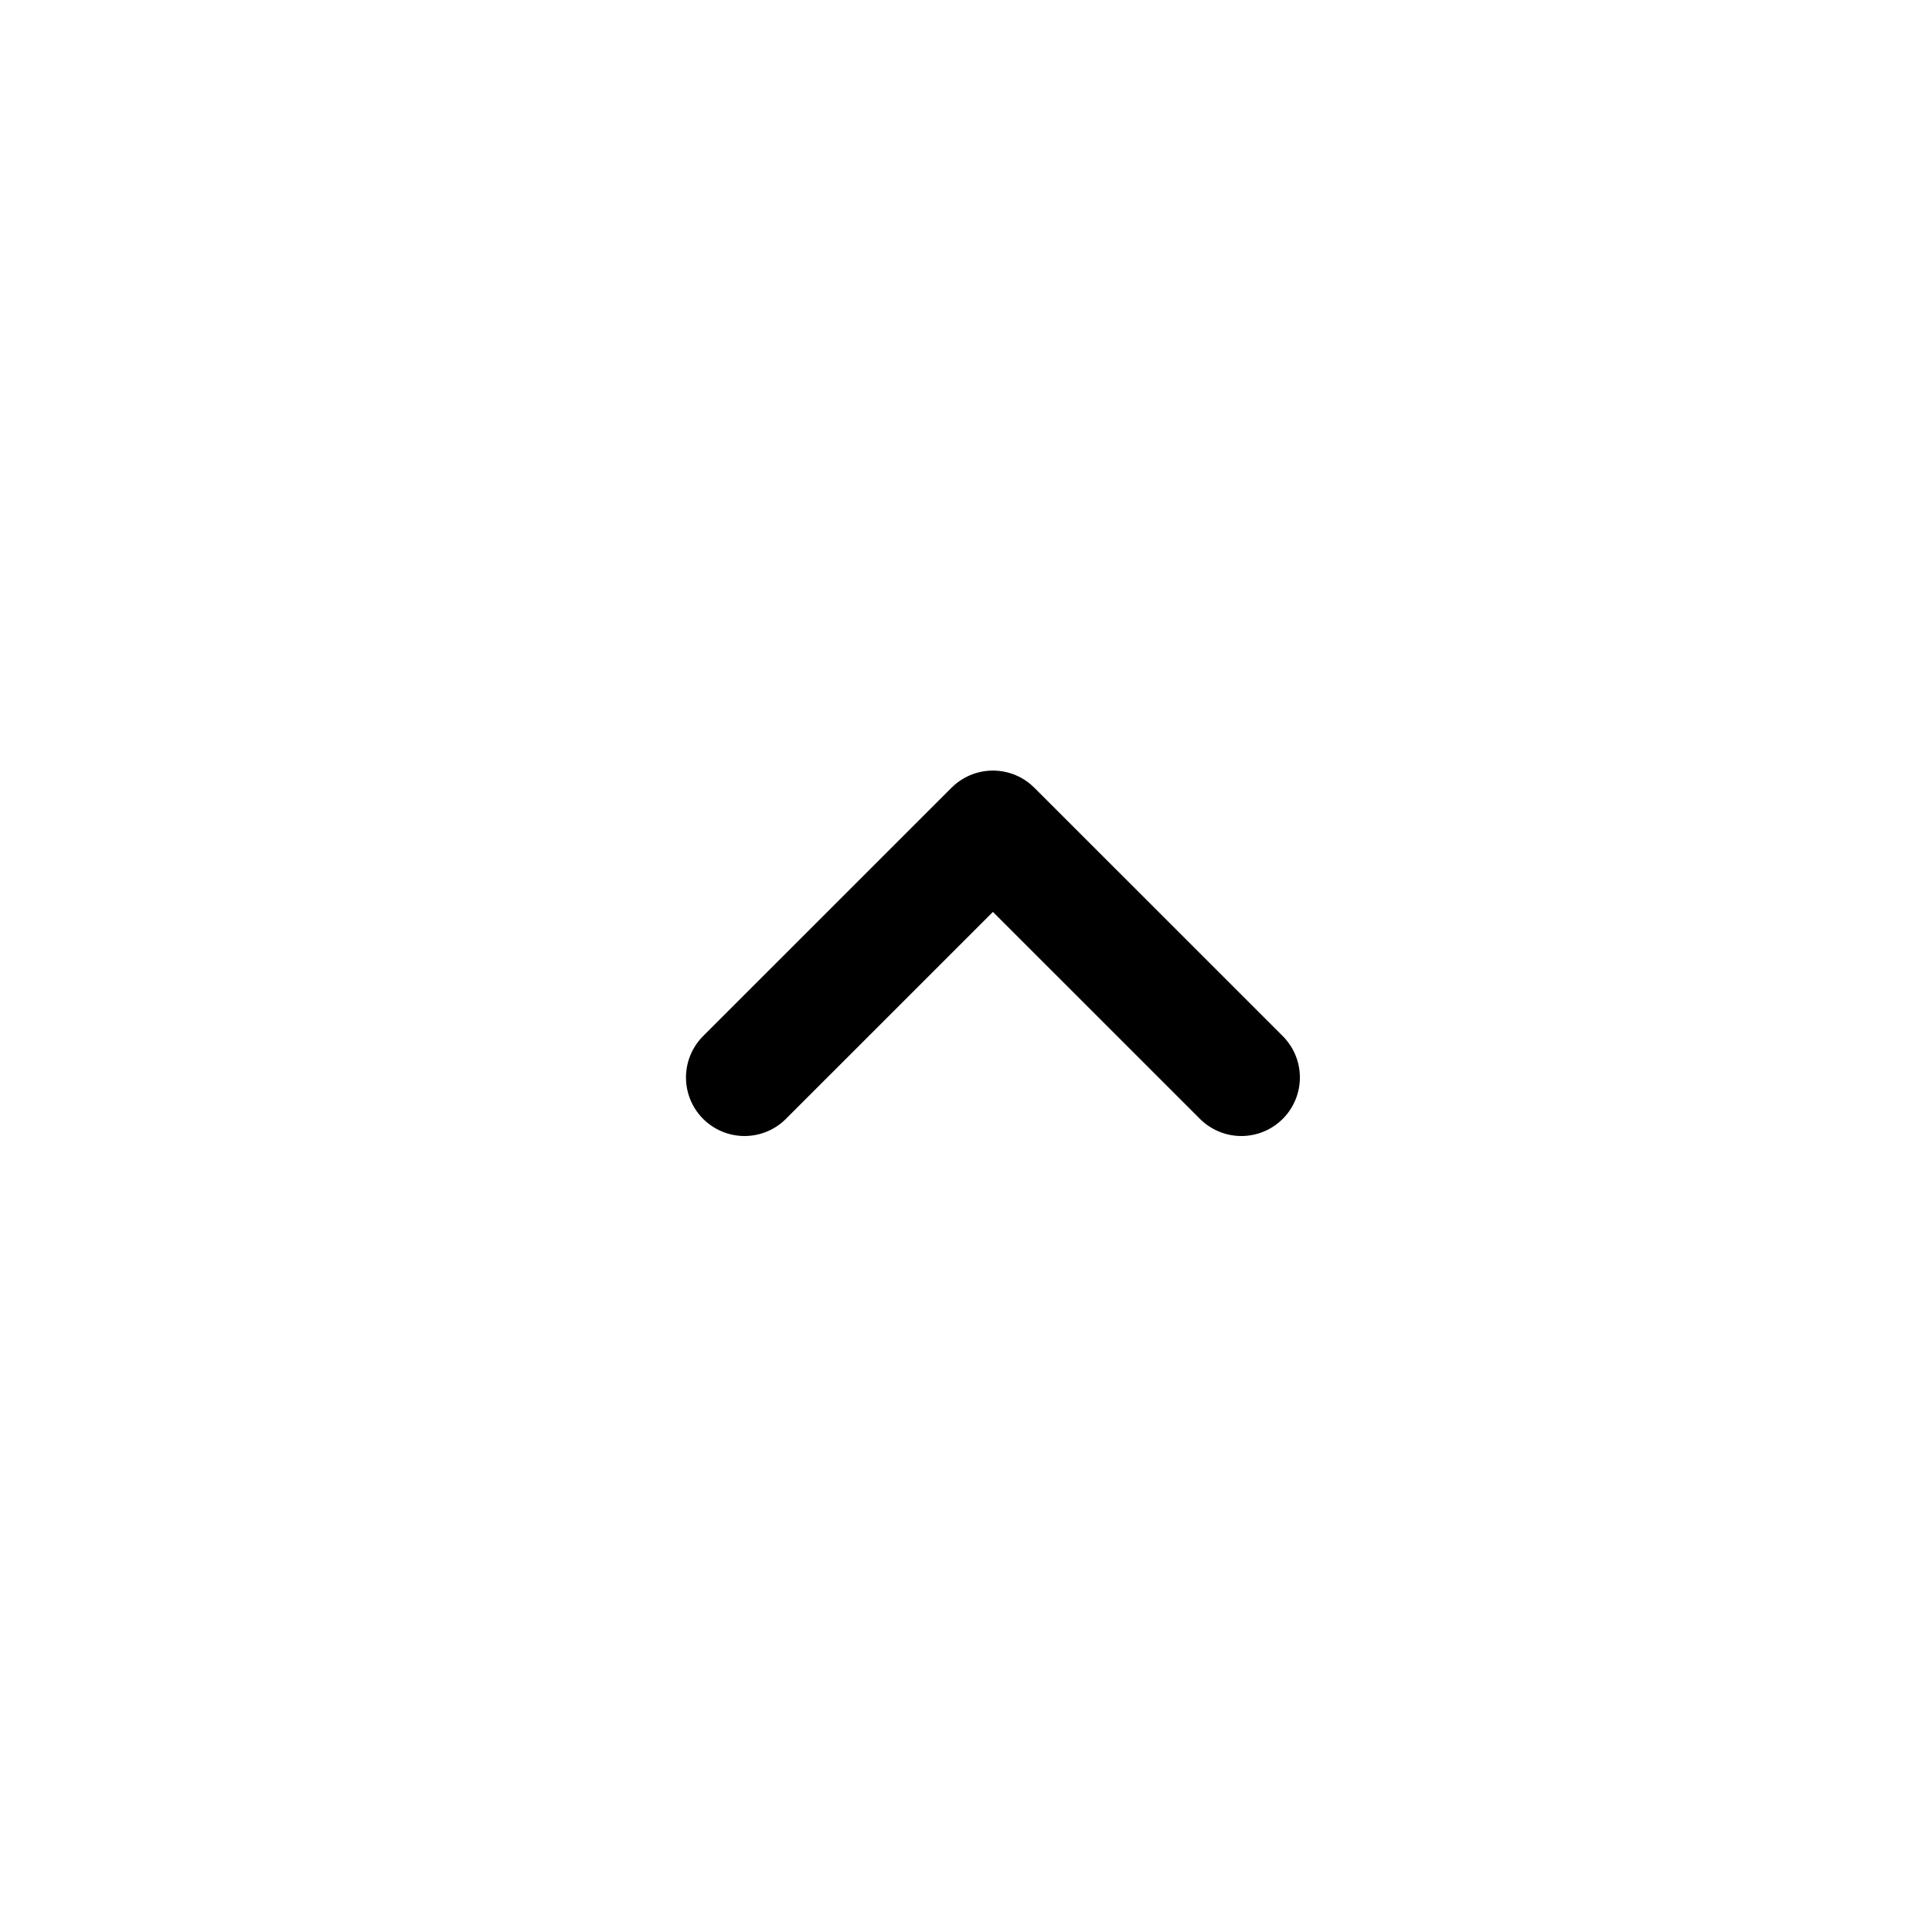
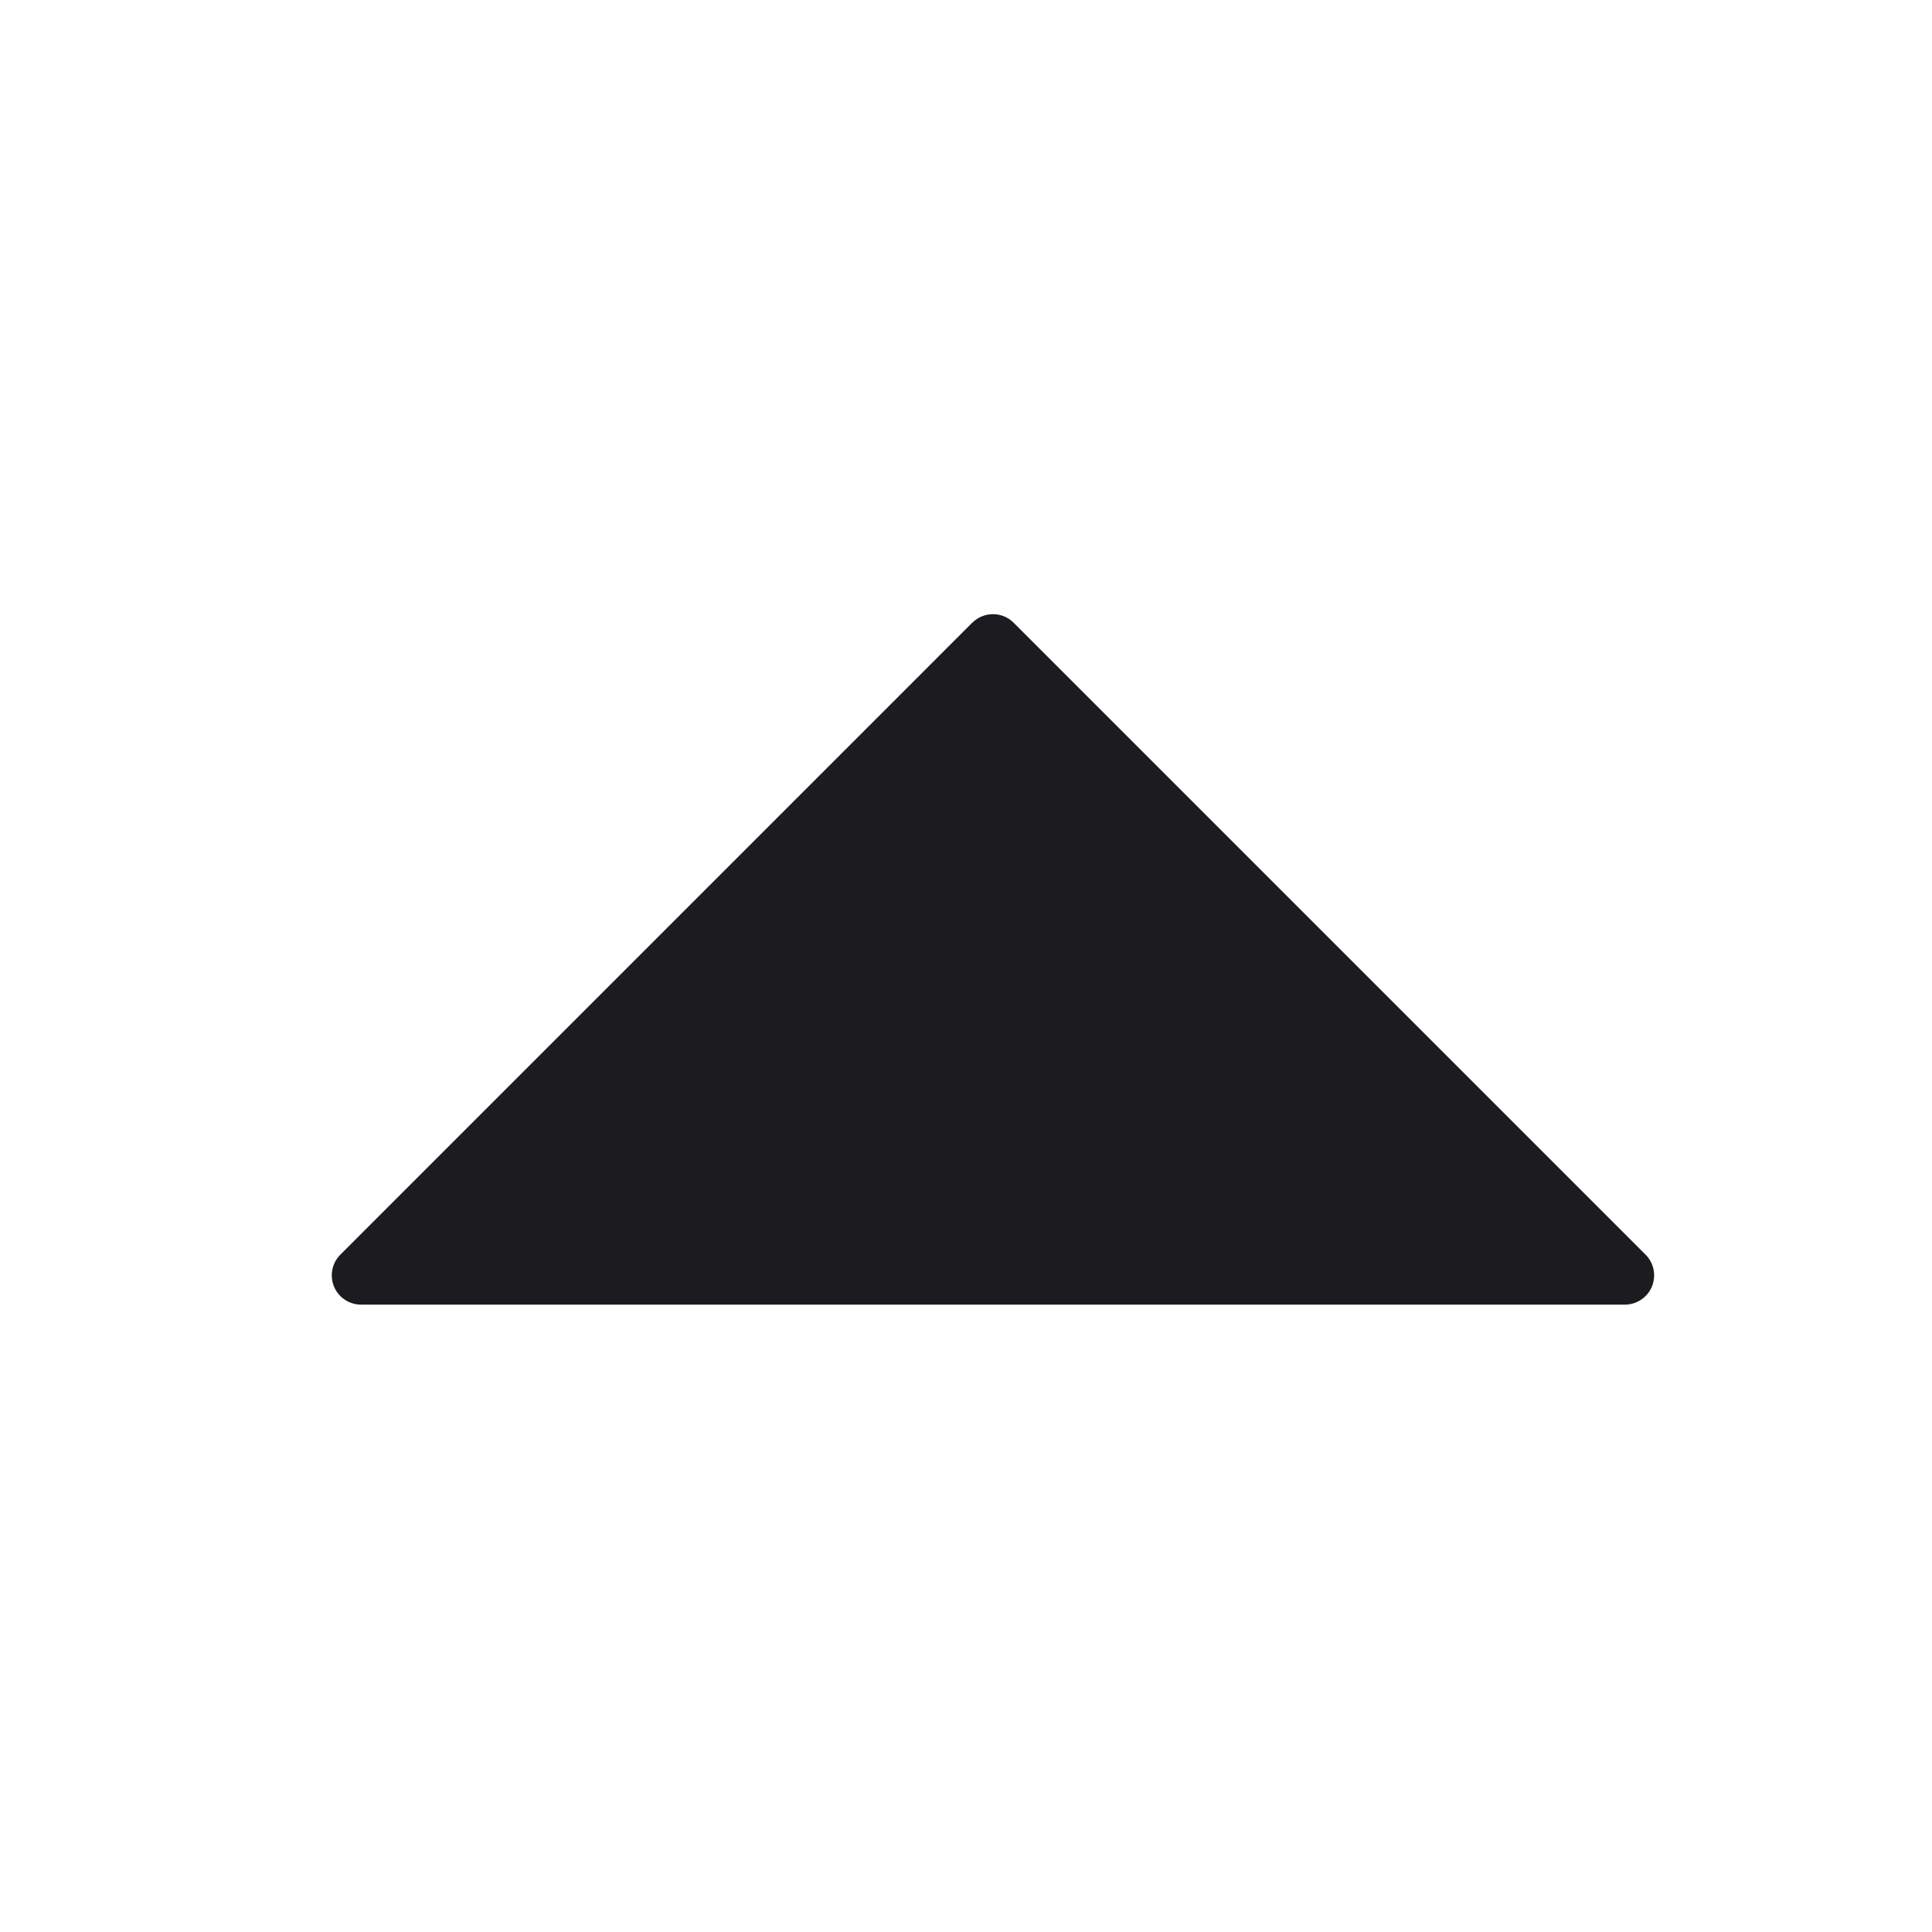
<svg xmlns="http://www.w3.org/2000/svg" width="33" height="33" fill="none">
-   <path d="m12.717 18.404 4.243-4.242 4.243 4.242" stroke="#000" stroke-width="2" stroke-linecap="round" stroke-linejoin="round" />
+   <path d="M16.607 10.636 5.814 21.43a.5.5 0 0 0 .353.854h21.586a.5.5 0 0 0 .354-.854L17.314 10.637a.5.5 0 0 0-.707 0Z" fill="#1C1B1F" />
</svg>
